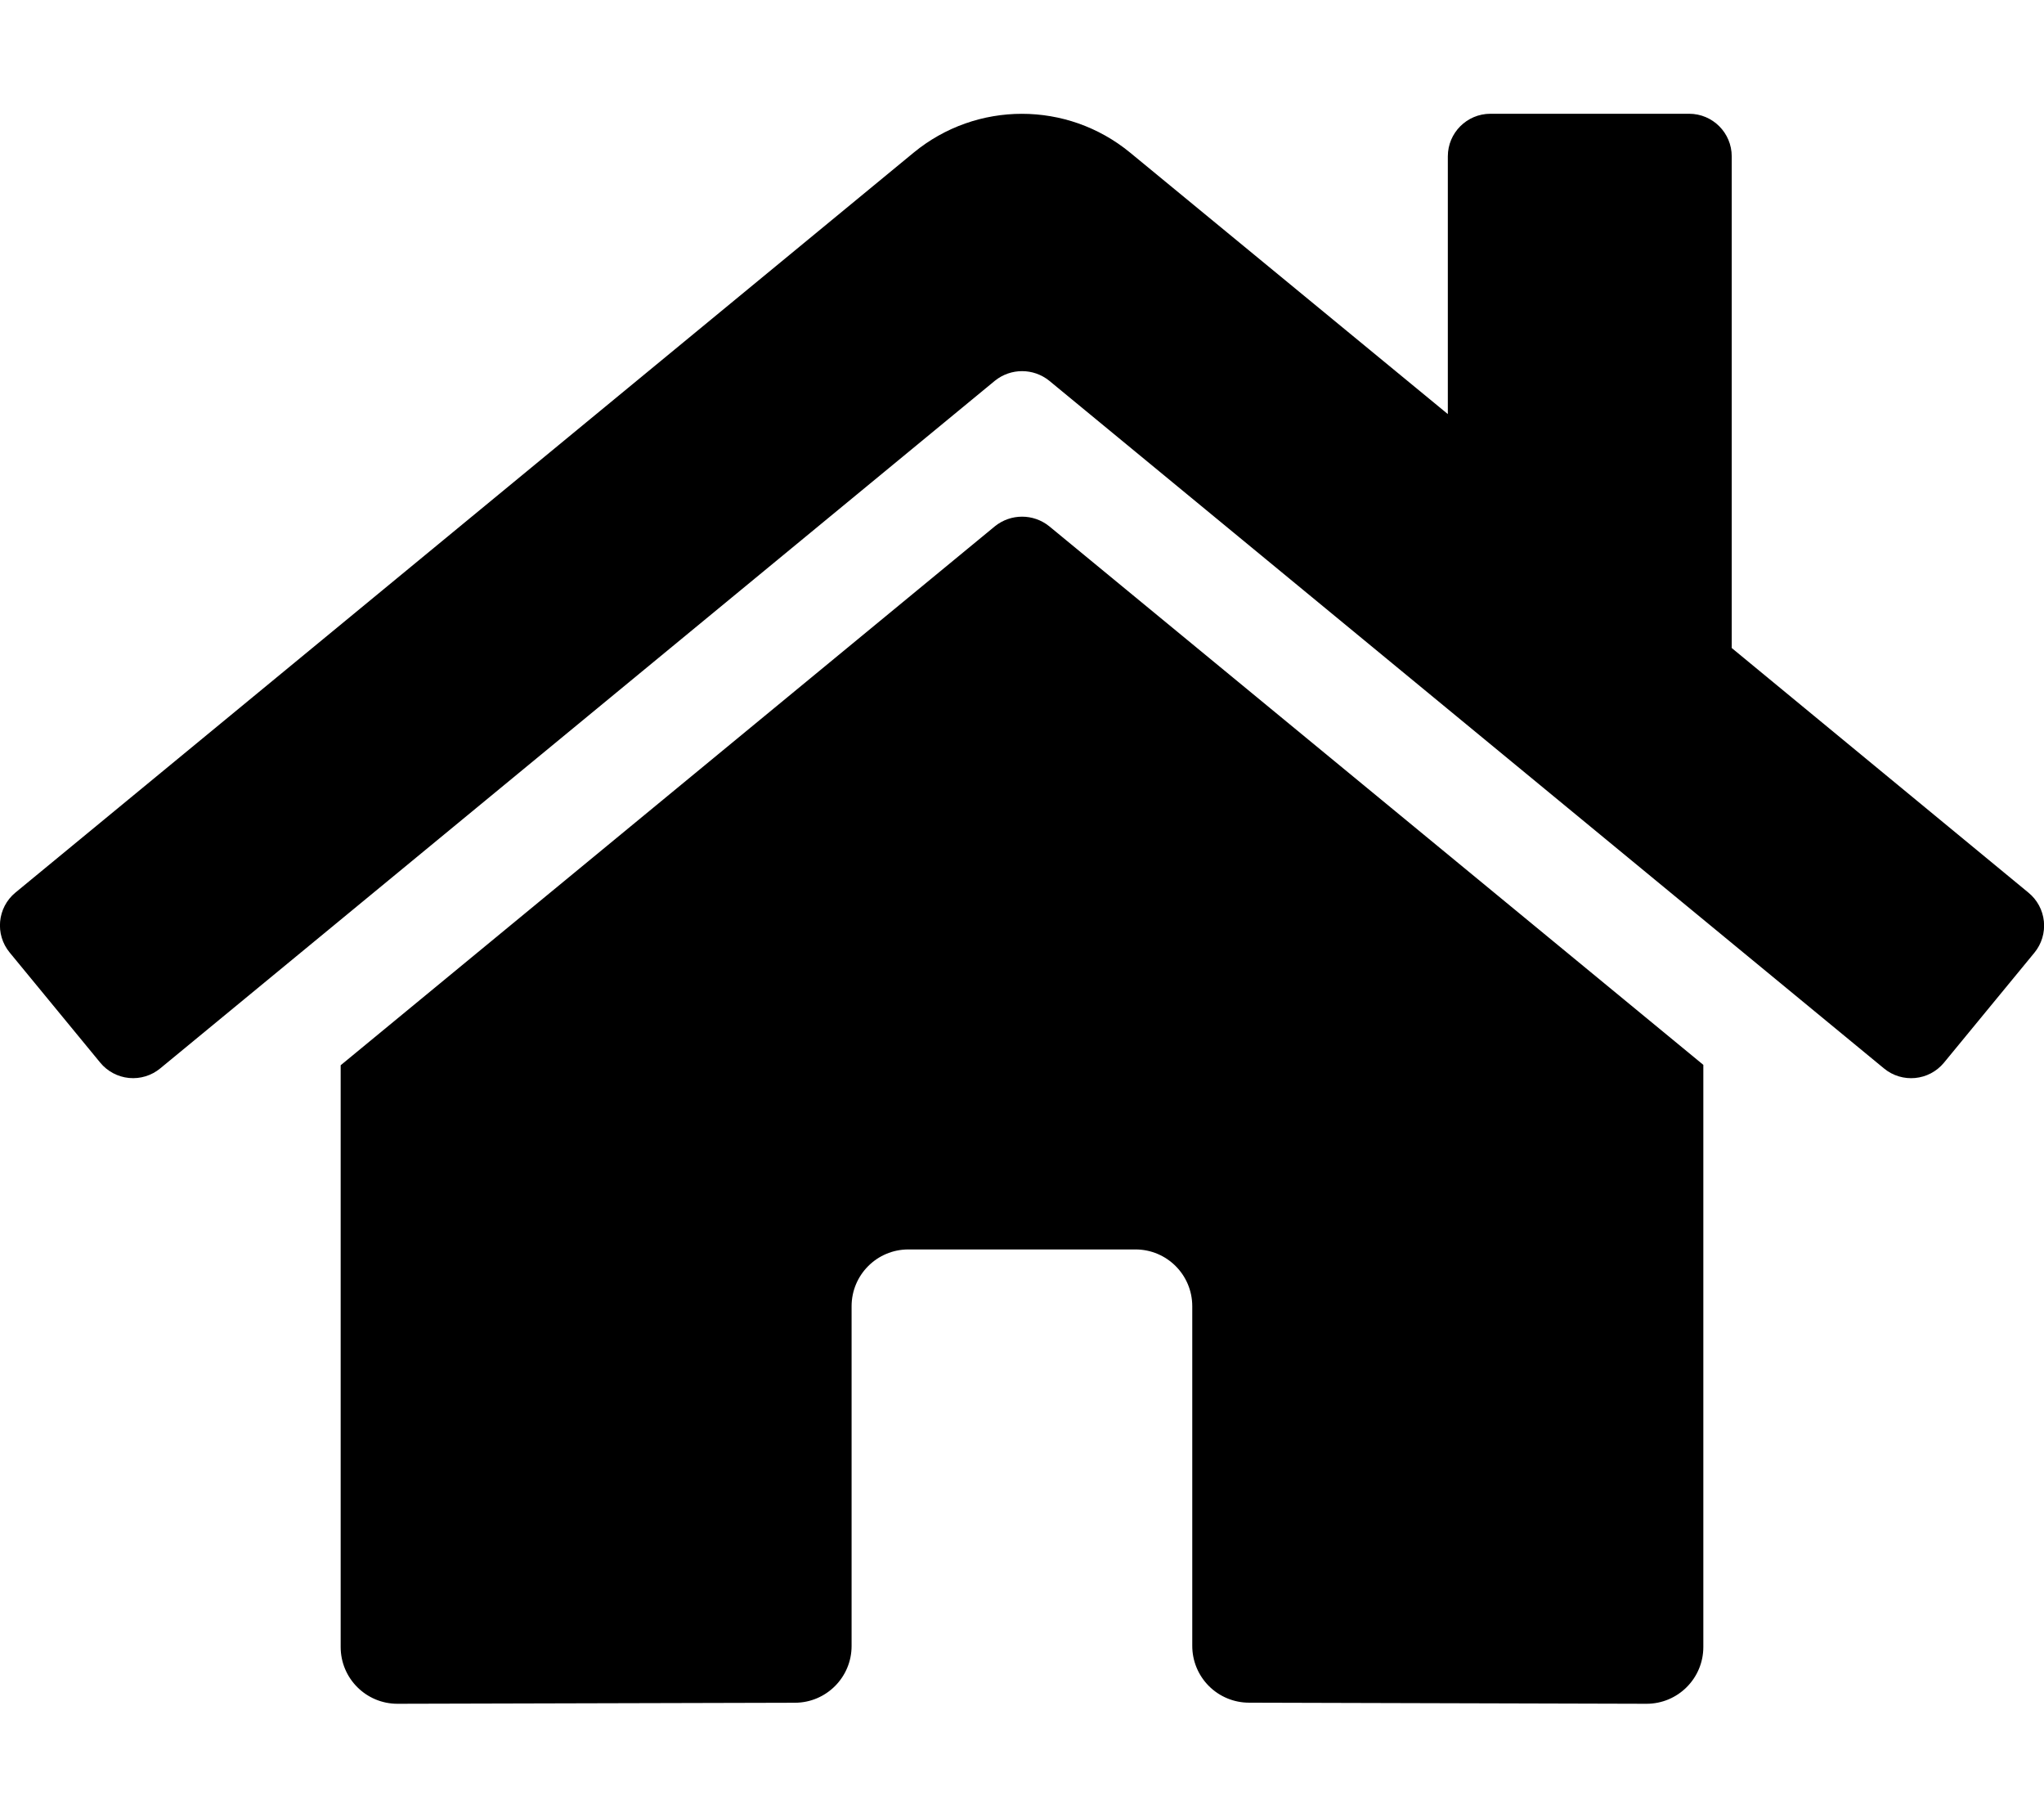
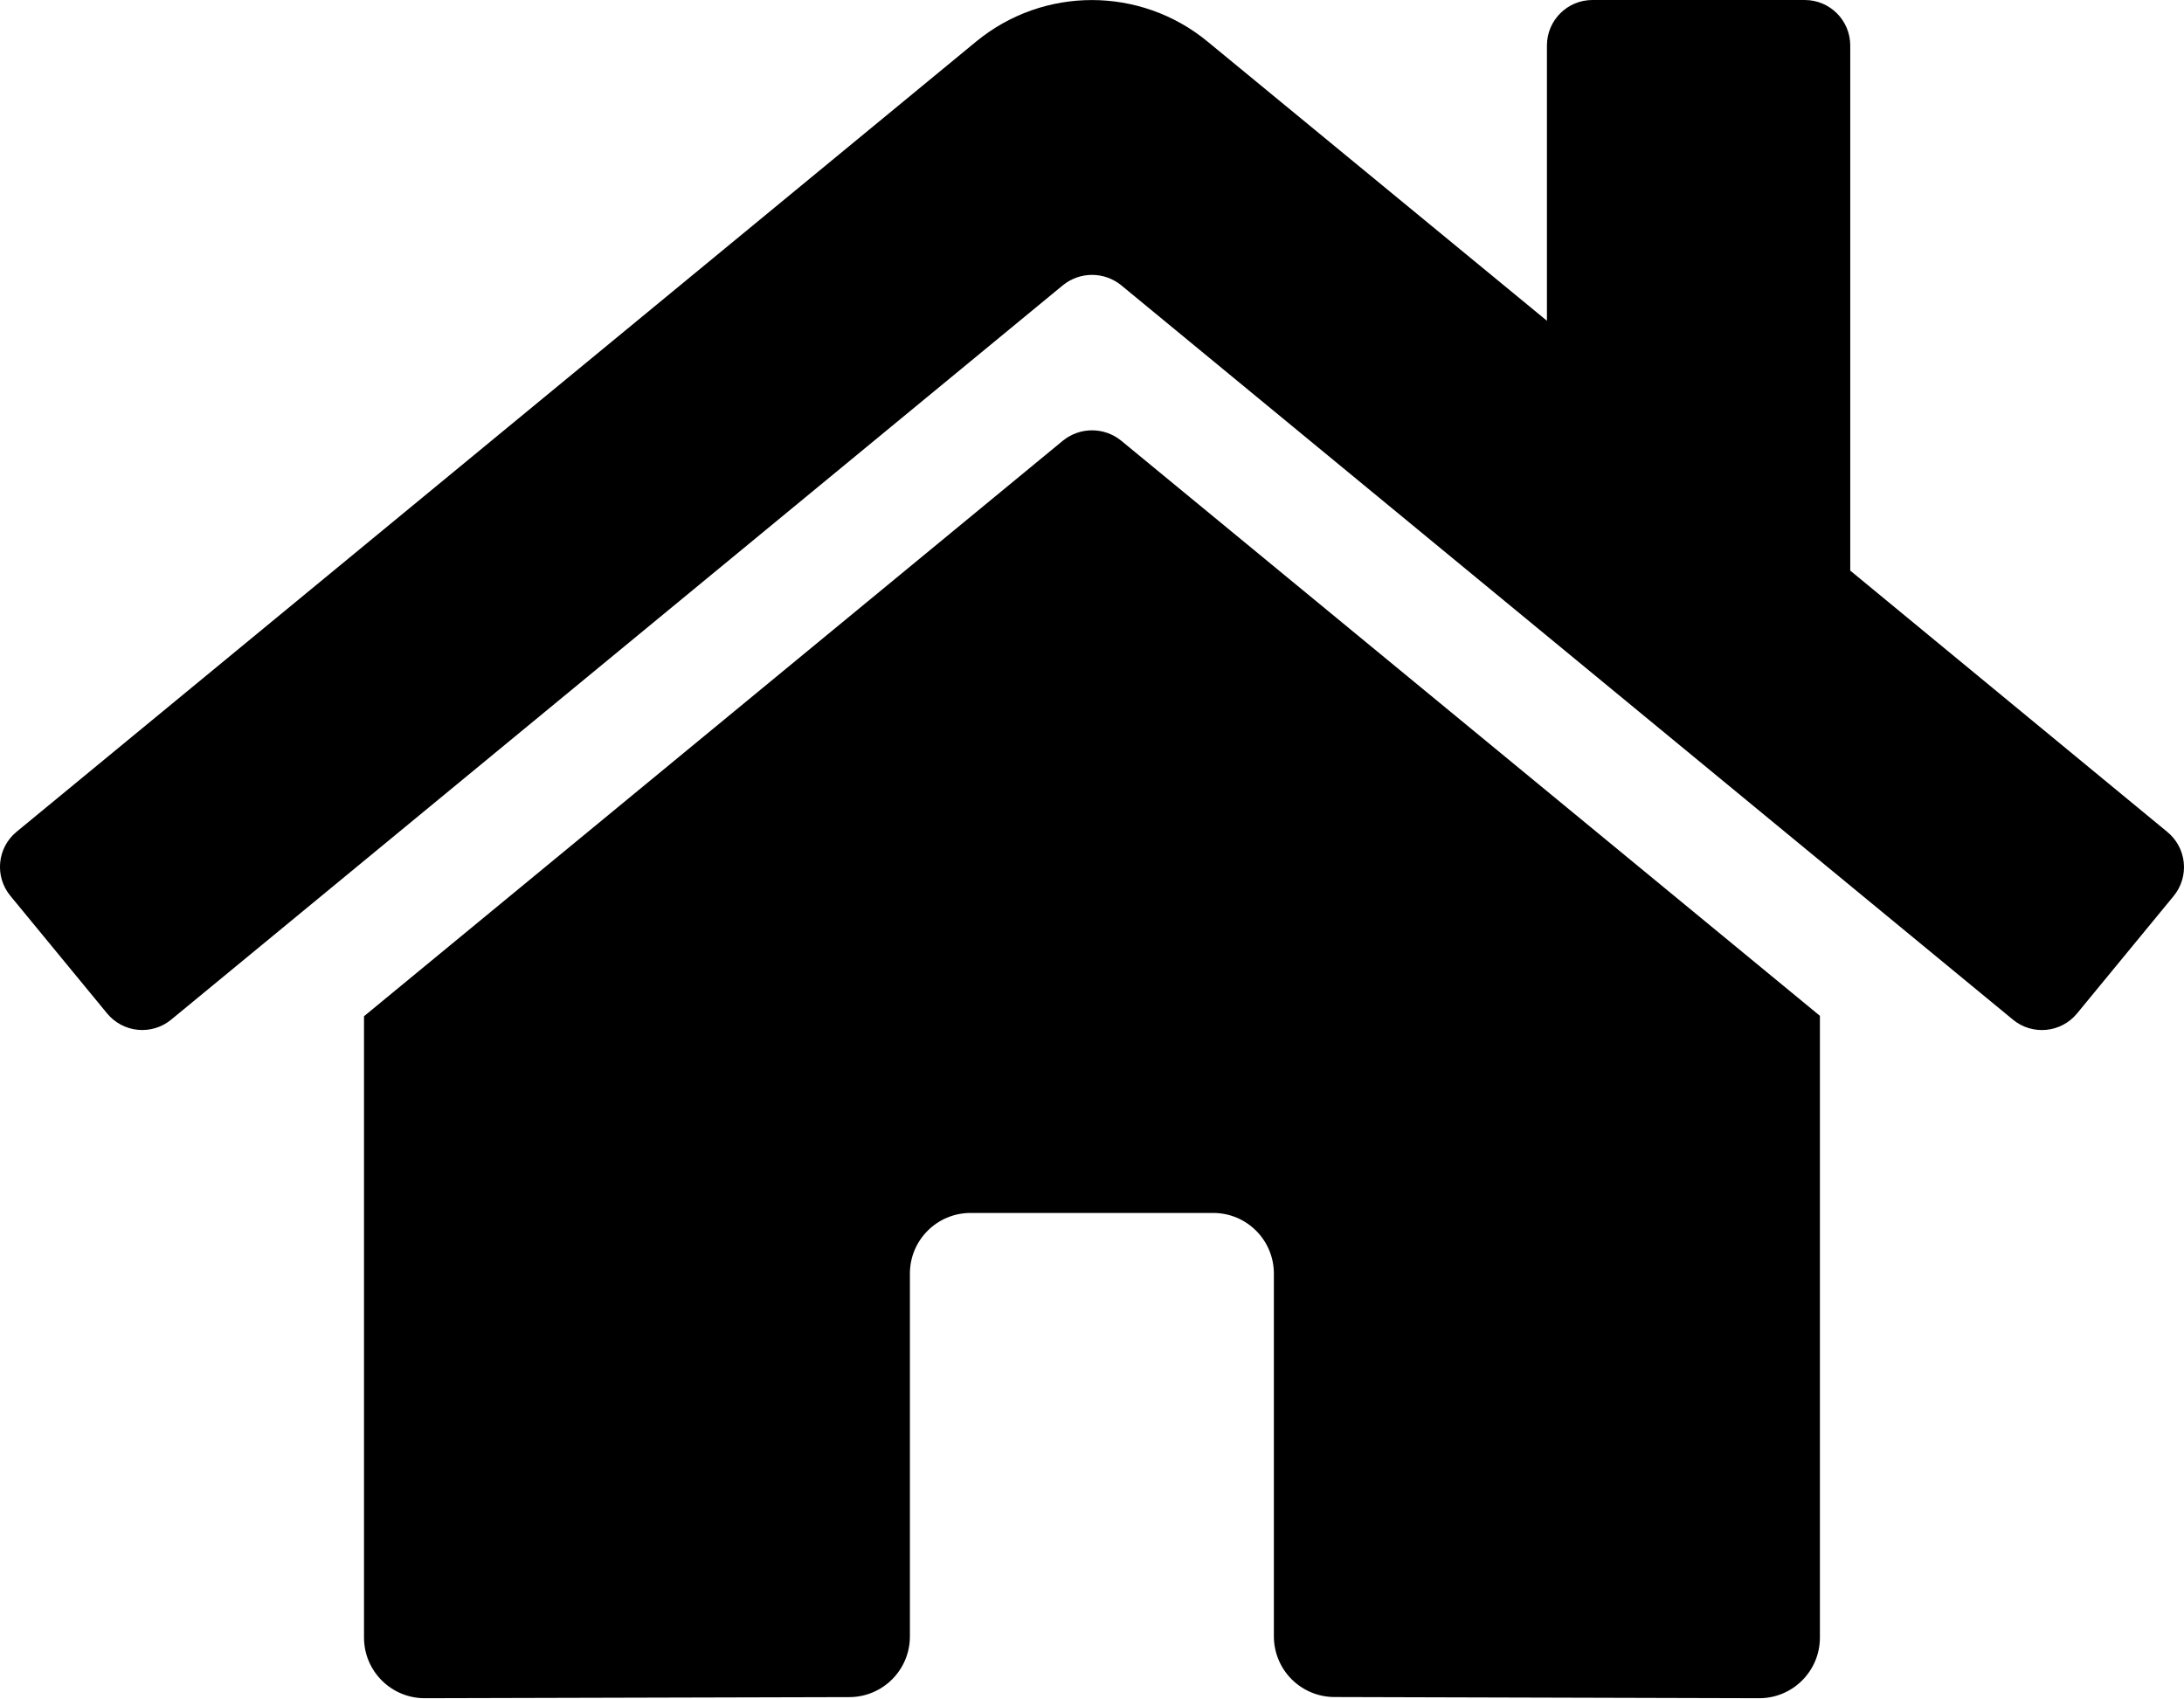
- <svg xmlns="http://www.w3.org/2000/svg" width="576" height="512" class="svg-home" viewBox="0 0 576 512">
+ <svg xmlns="http://www.w3.org/2000/svg" class="home" viewBox="-0.01 32.05 576.04 447.95">
  <path fill="currentColor" d="M280.37 148.26L96 300.11V464a16 16 0 0 0 16 16l112.06-.29a16 16 0 0 0 15.92-16V368a16 16 0 0 1 16-16h64a16 16 0 0 1 16 16v95.64a16 16 0 0 0 16 16.05L464 480a16 16 0 0 0 16-16V300L295.67 148.26a12.19 12.19 0 0 0-15.3 0zM571.6 251.47L488 182.56V44.05a12 12 0 0 0-12-12h-56a12 12 0 0 0-12 12v72.61L318.47 43a48 48 0 0 0-61 0L4.34 251.47a12 12 0 0 0-1.6 16.9l25.5 31A12 12 0 0 0 45.15 301l235.22-193.74a12.19 12.19 0 0 1 15.3 0L530.9 301a12 12 0 0 0 16.9-1.6l25.5-31a12 12 0 0 0-1.7-16.93z" />
</svg>
